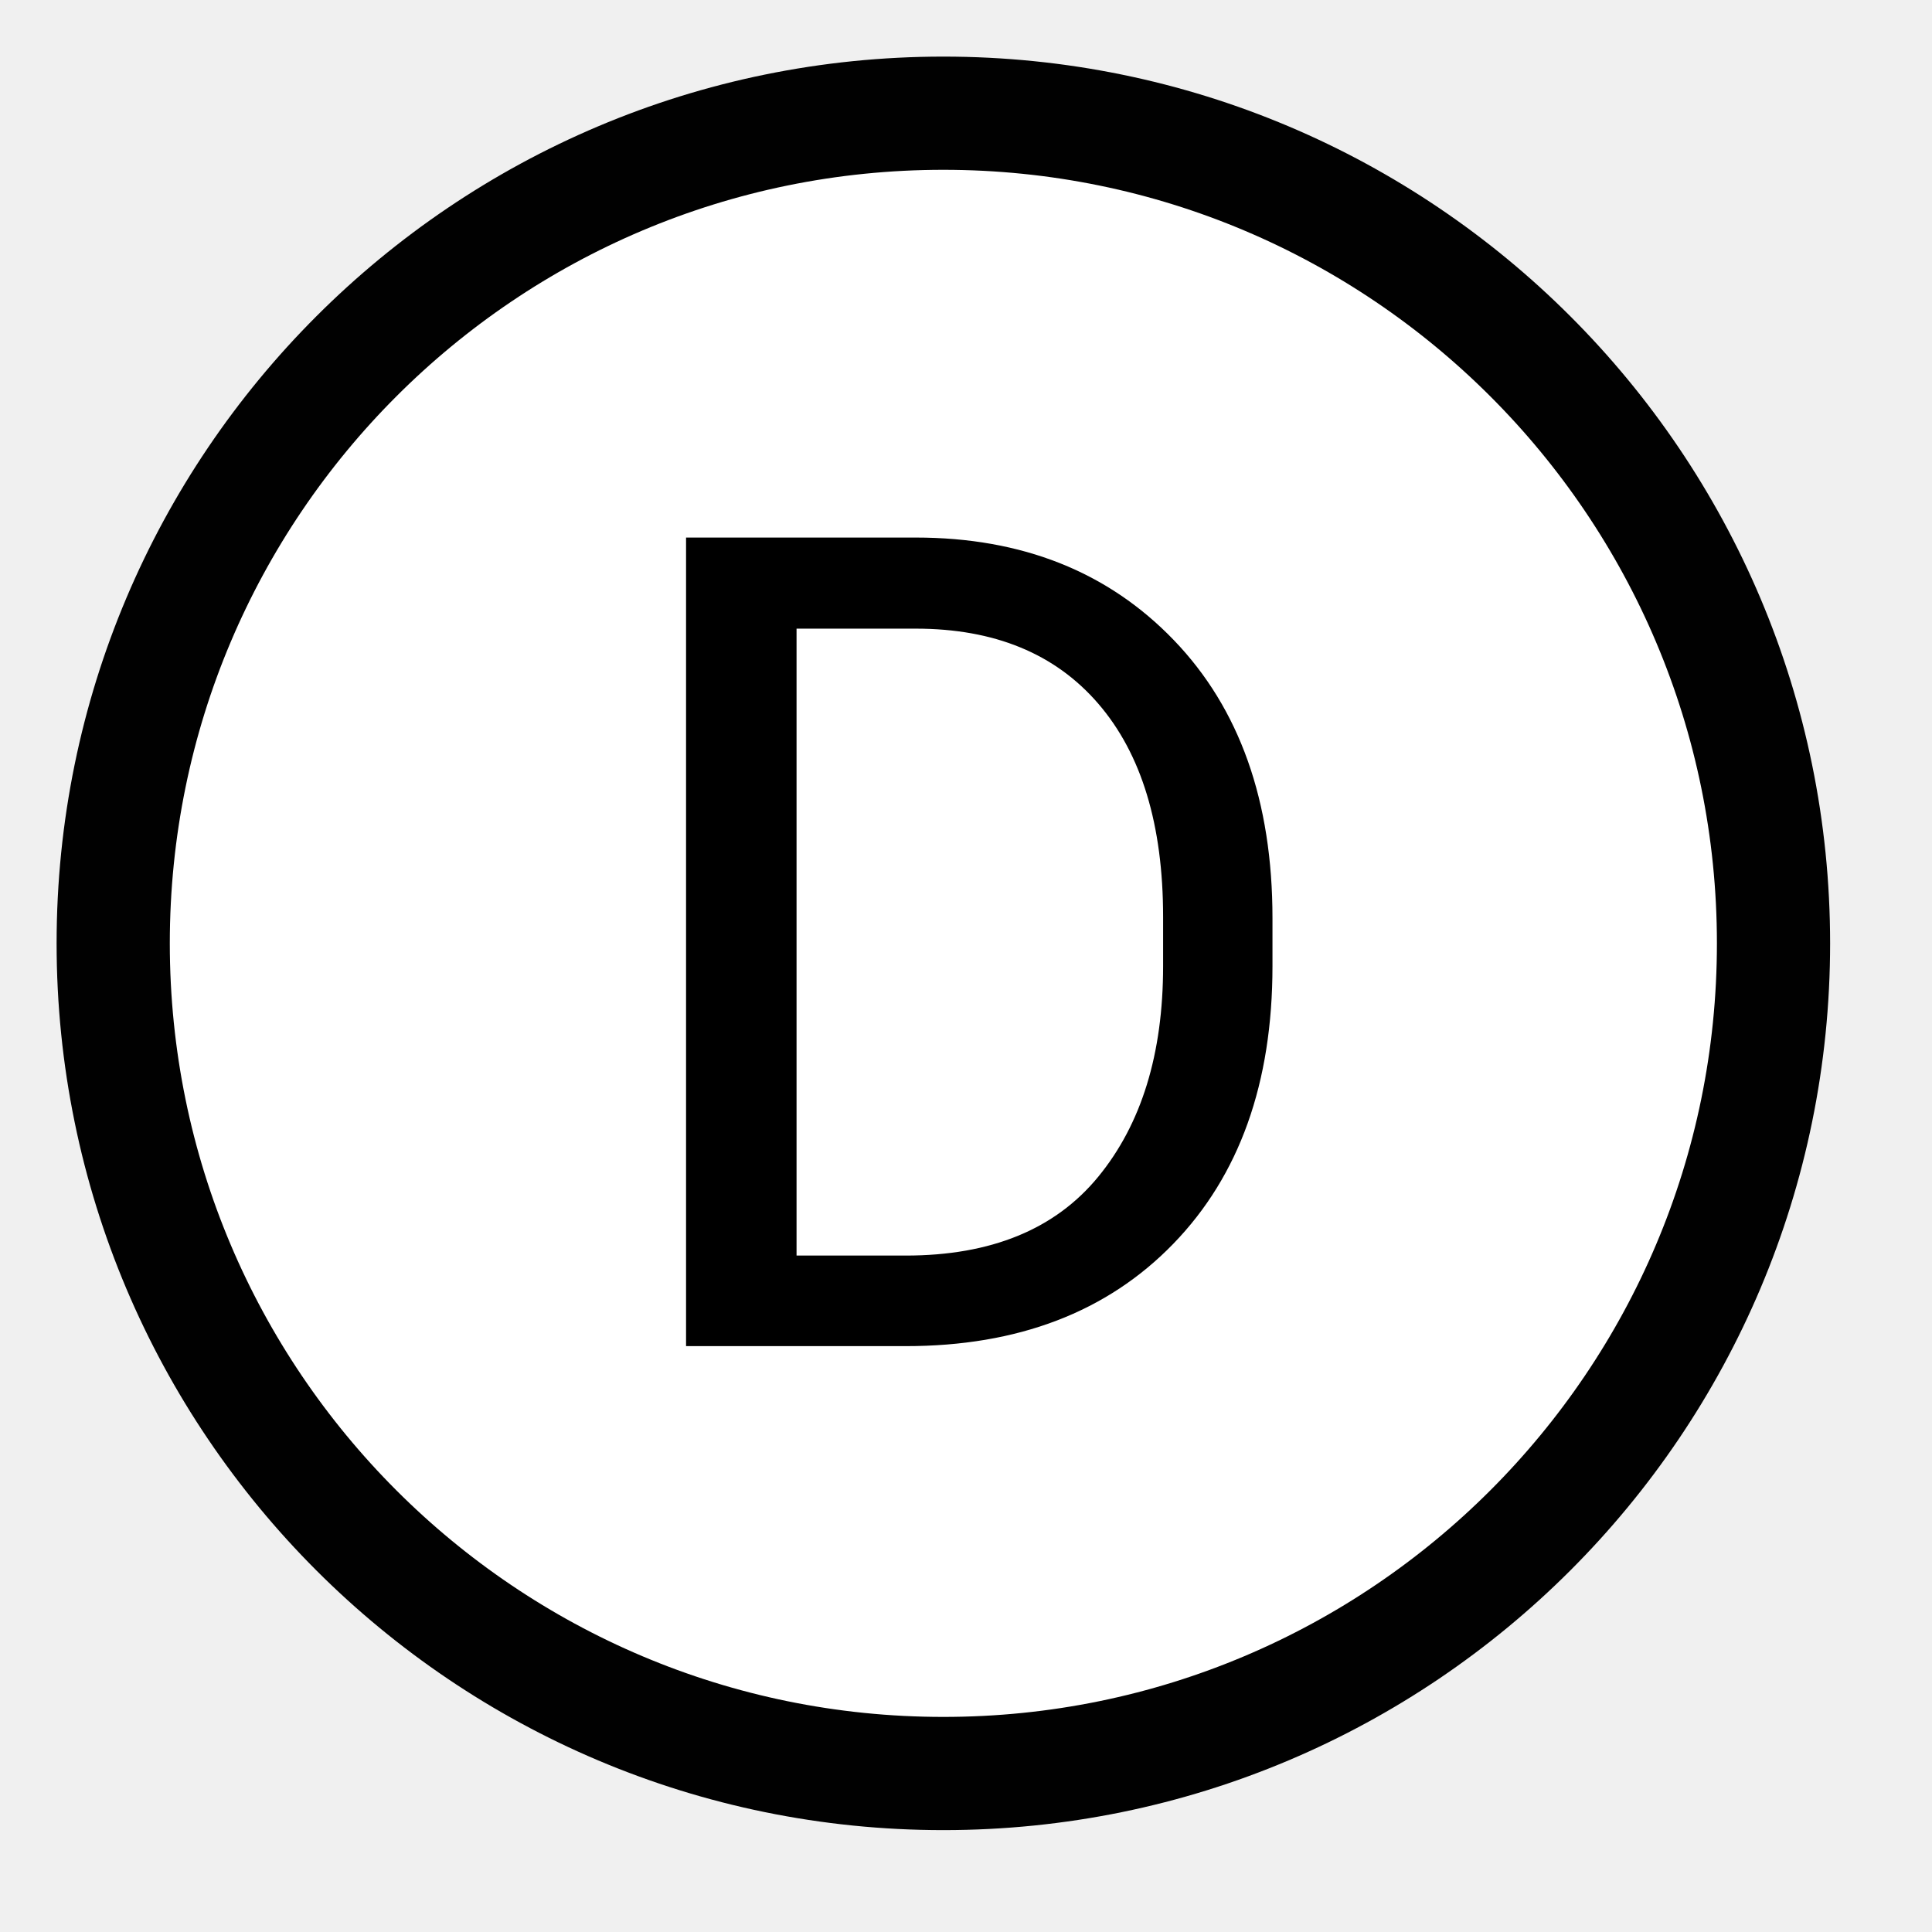
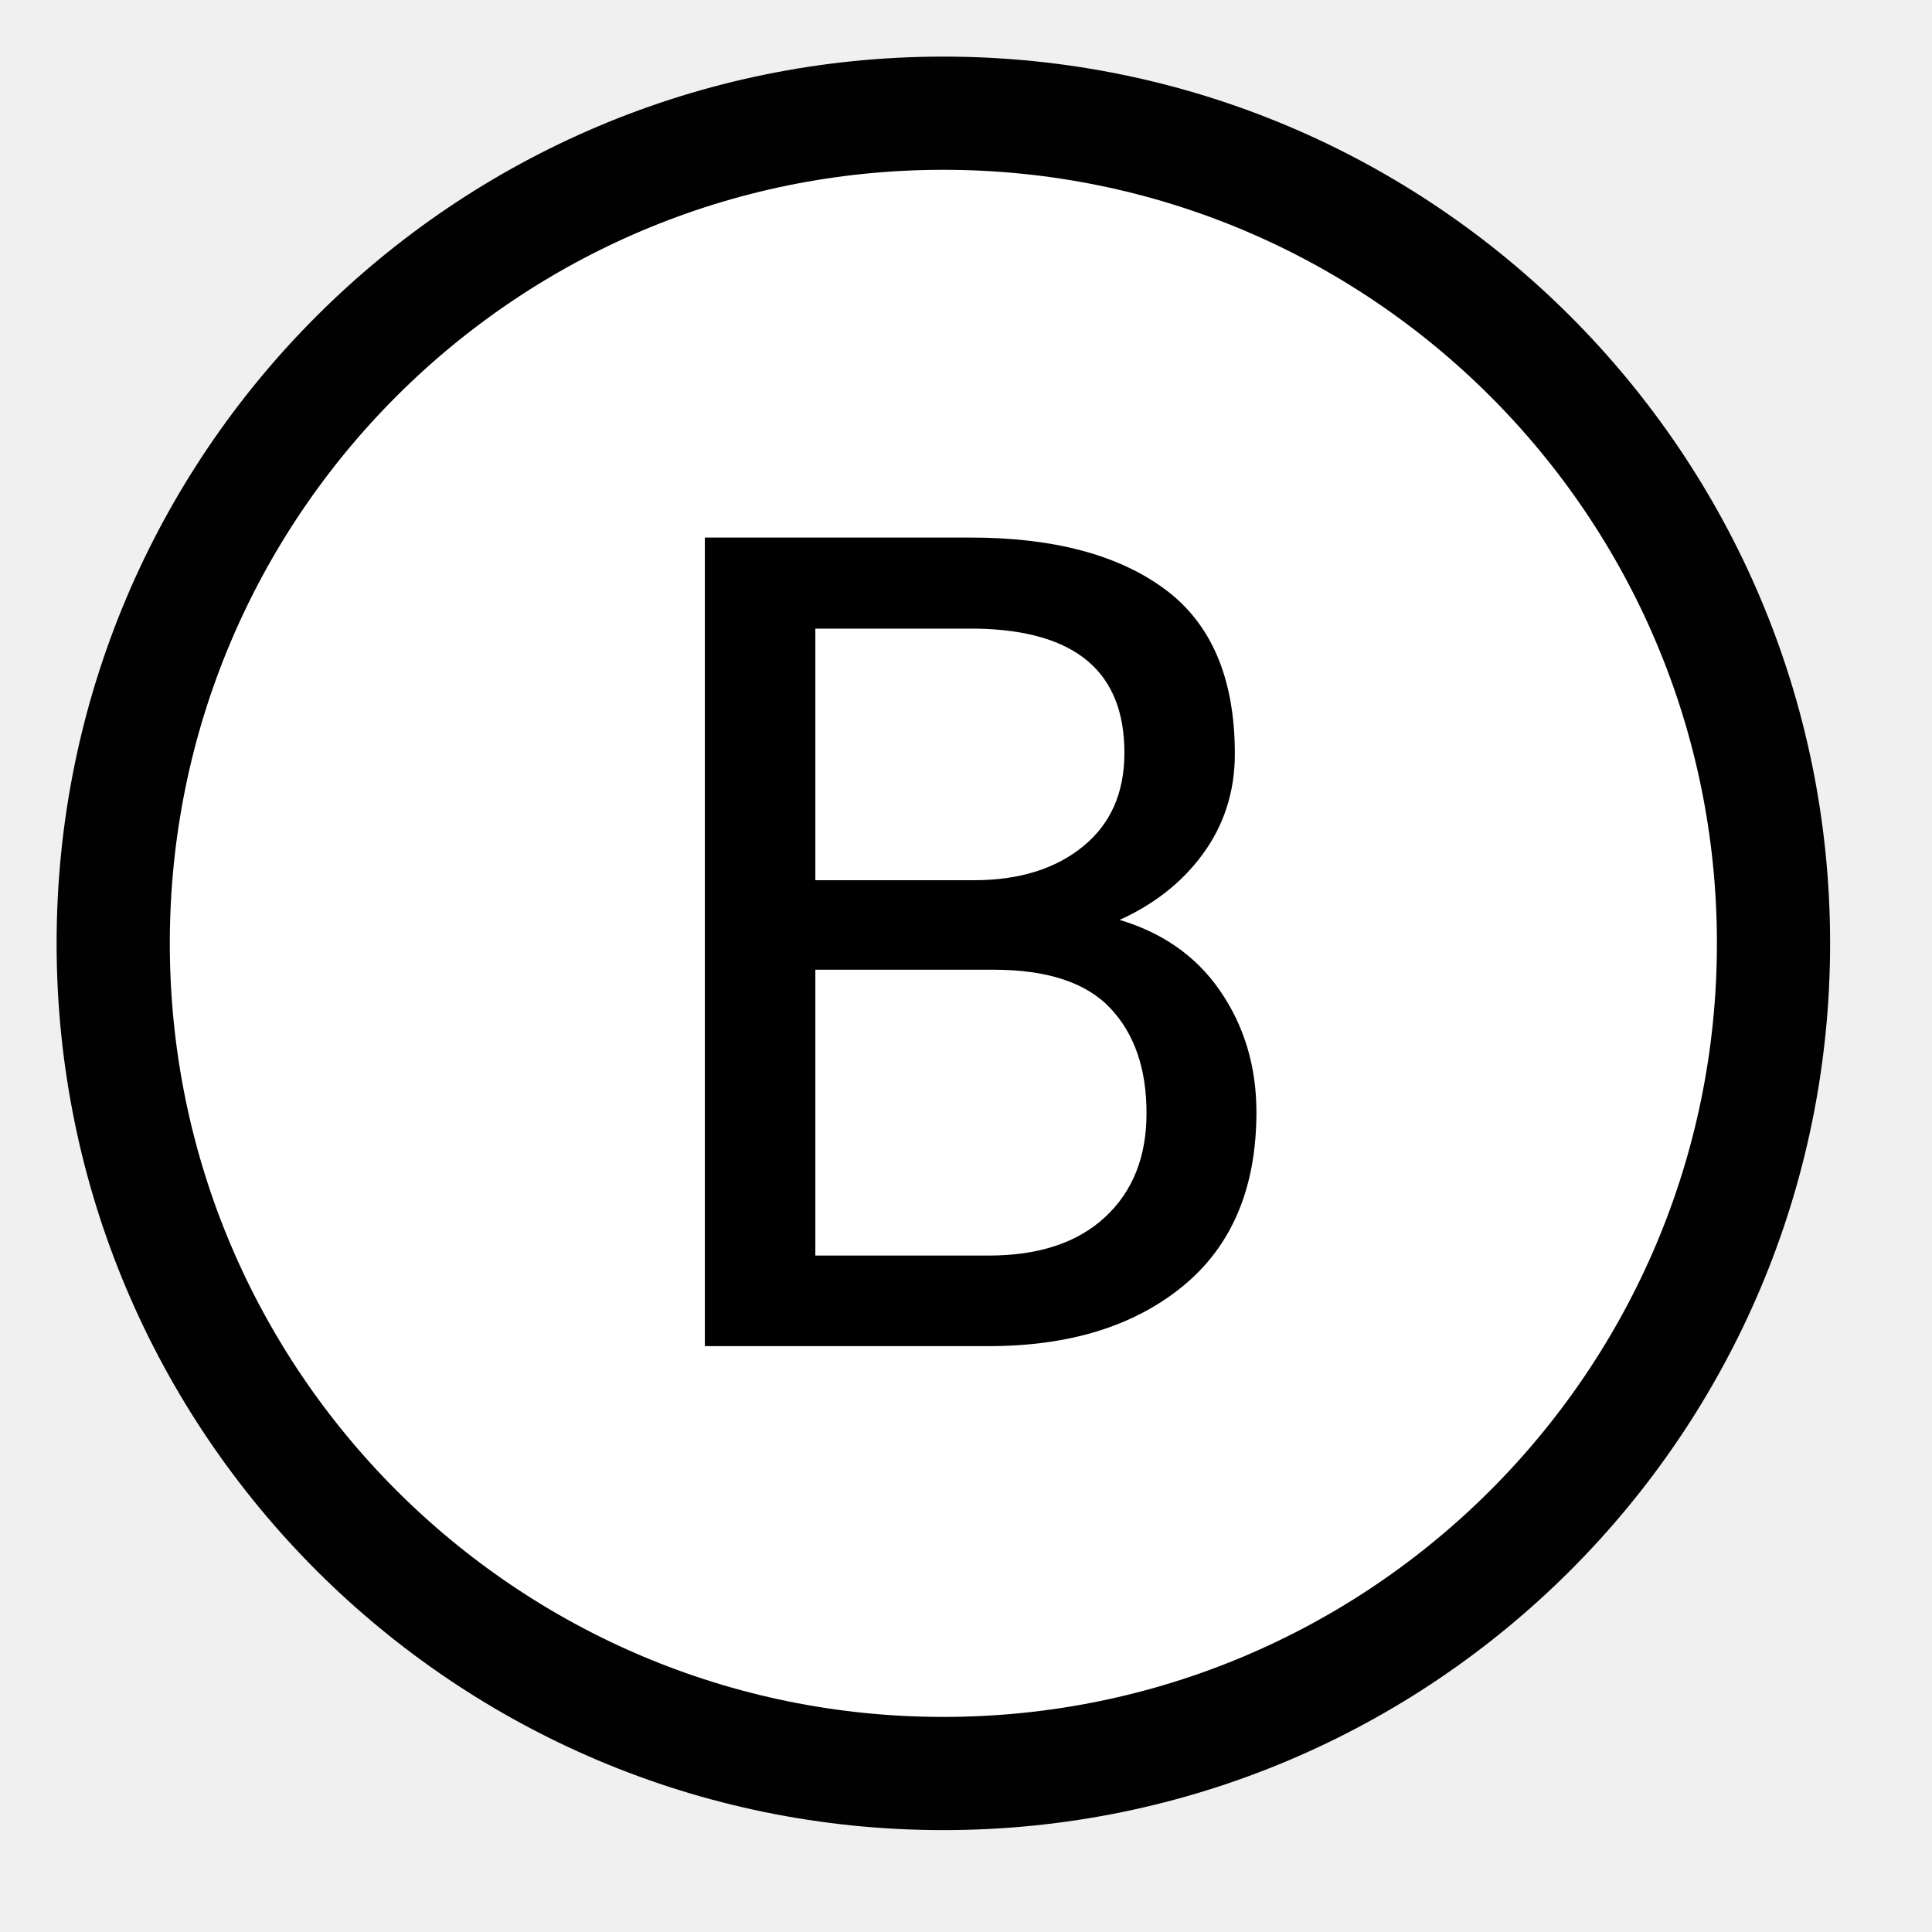
<svg xmlns="http://www.w3.org/2000/svg" xml:space="preserve" style="shape-rendering:geometricPrecision; text-rendering:geometricPrecision; image-rendering:optimizeQuality; fill-rule:evenodd; clip-rule:evenodd" viewBox="0 0 512 512" width="512" height="512">
  <g>
    <circle style="fill:#ffffff;stroke:#010101;stroke-width:30;stroke-miterlimit:10;" cx="250" cy="250" r="220">
    </circle>
-     <text font-family="-apple-system, BlinkMacSystemFont, &quot;Segoe UI&quot;, Roboto, Helvetica, Arial, sans-serif, &quot;Apple Color Emoji&quot;, &quot;Segoe UI Emoji&quot;, &quot;Segoe UI Symbol&quot;" font-size="300" font-weight="400" fill="black" x="50%" y="52%" text-anchor="middle" stroke="#000000" dy=".3em">D</text>
+     <text font-family="-apple-system, BlinkMacSystemFont, &quot;Segoe UI&quot;, Roboto, Helvetica, Arial, sans-serif, &quot;Apple Color Emoji&quot;, &quot;Segoe UI Emoji&quot;, &quot;Segoe UI Symbol&quot;" font-size="300" font-weight="400" fill="black" x="50%" y="52%" text-anchor="middle" stroke="#000000" dy=".3em">B</text>
  </g>
</svg>
